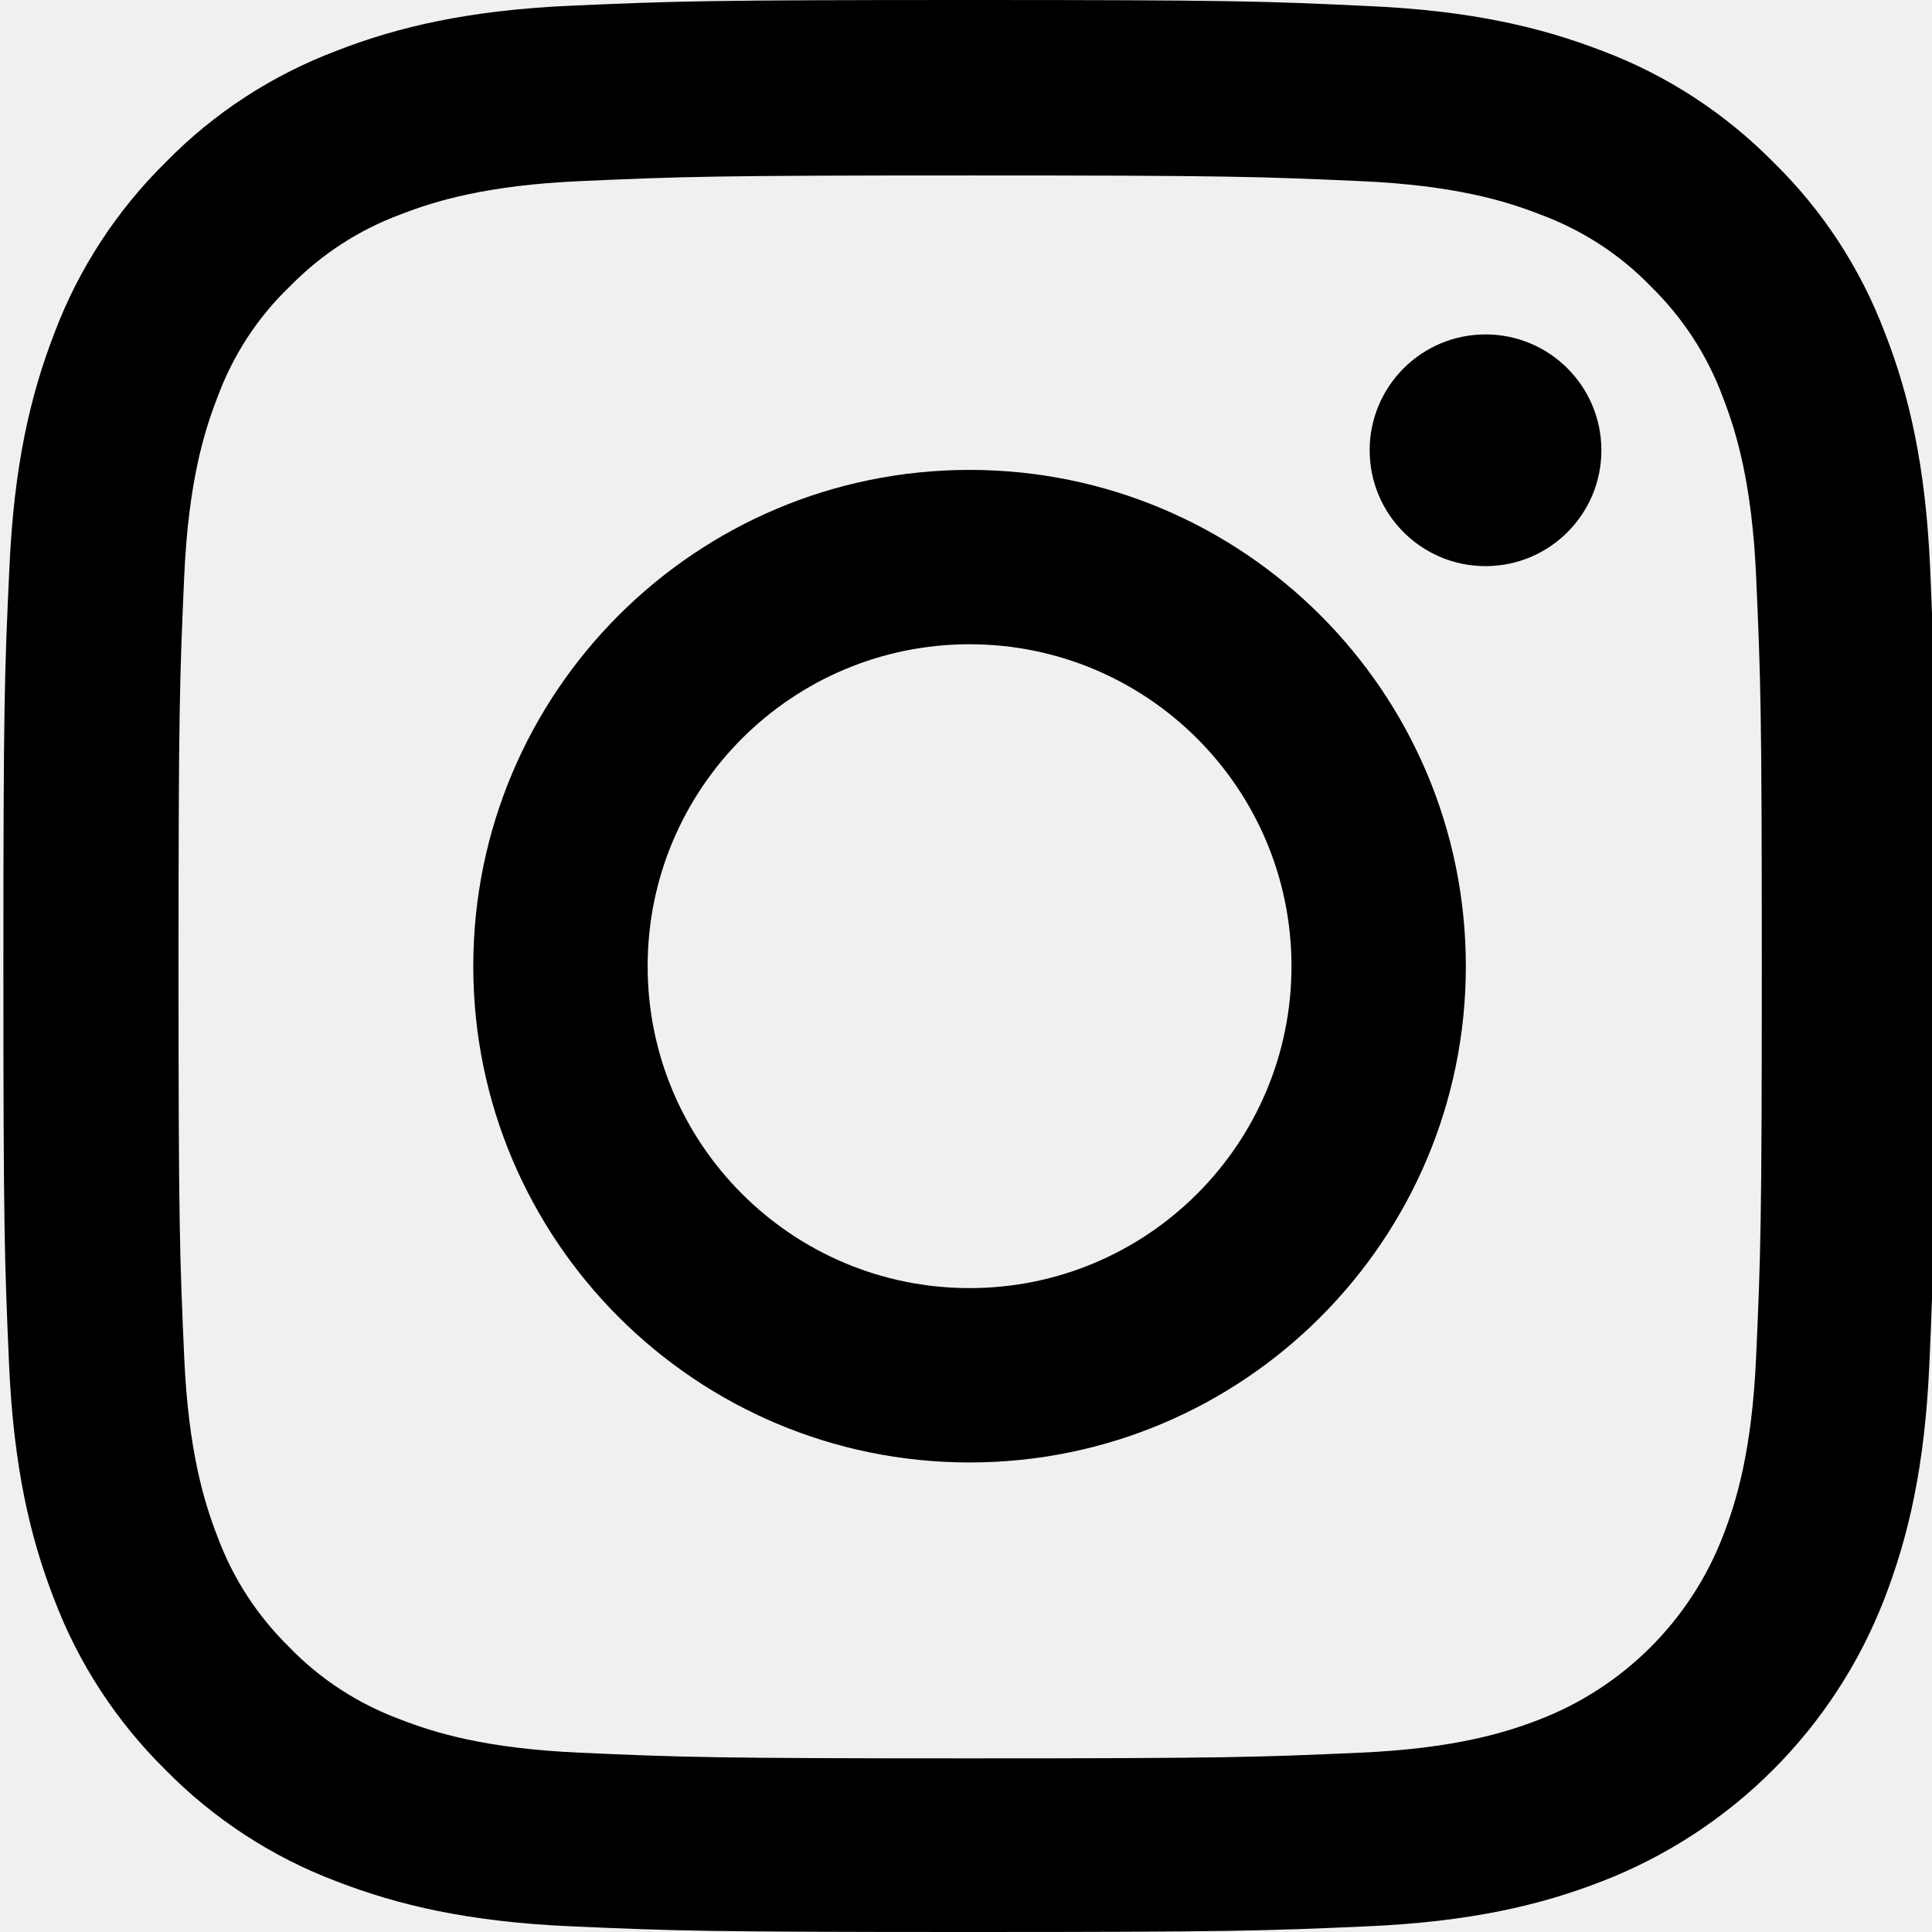
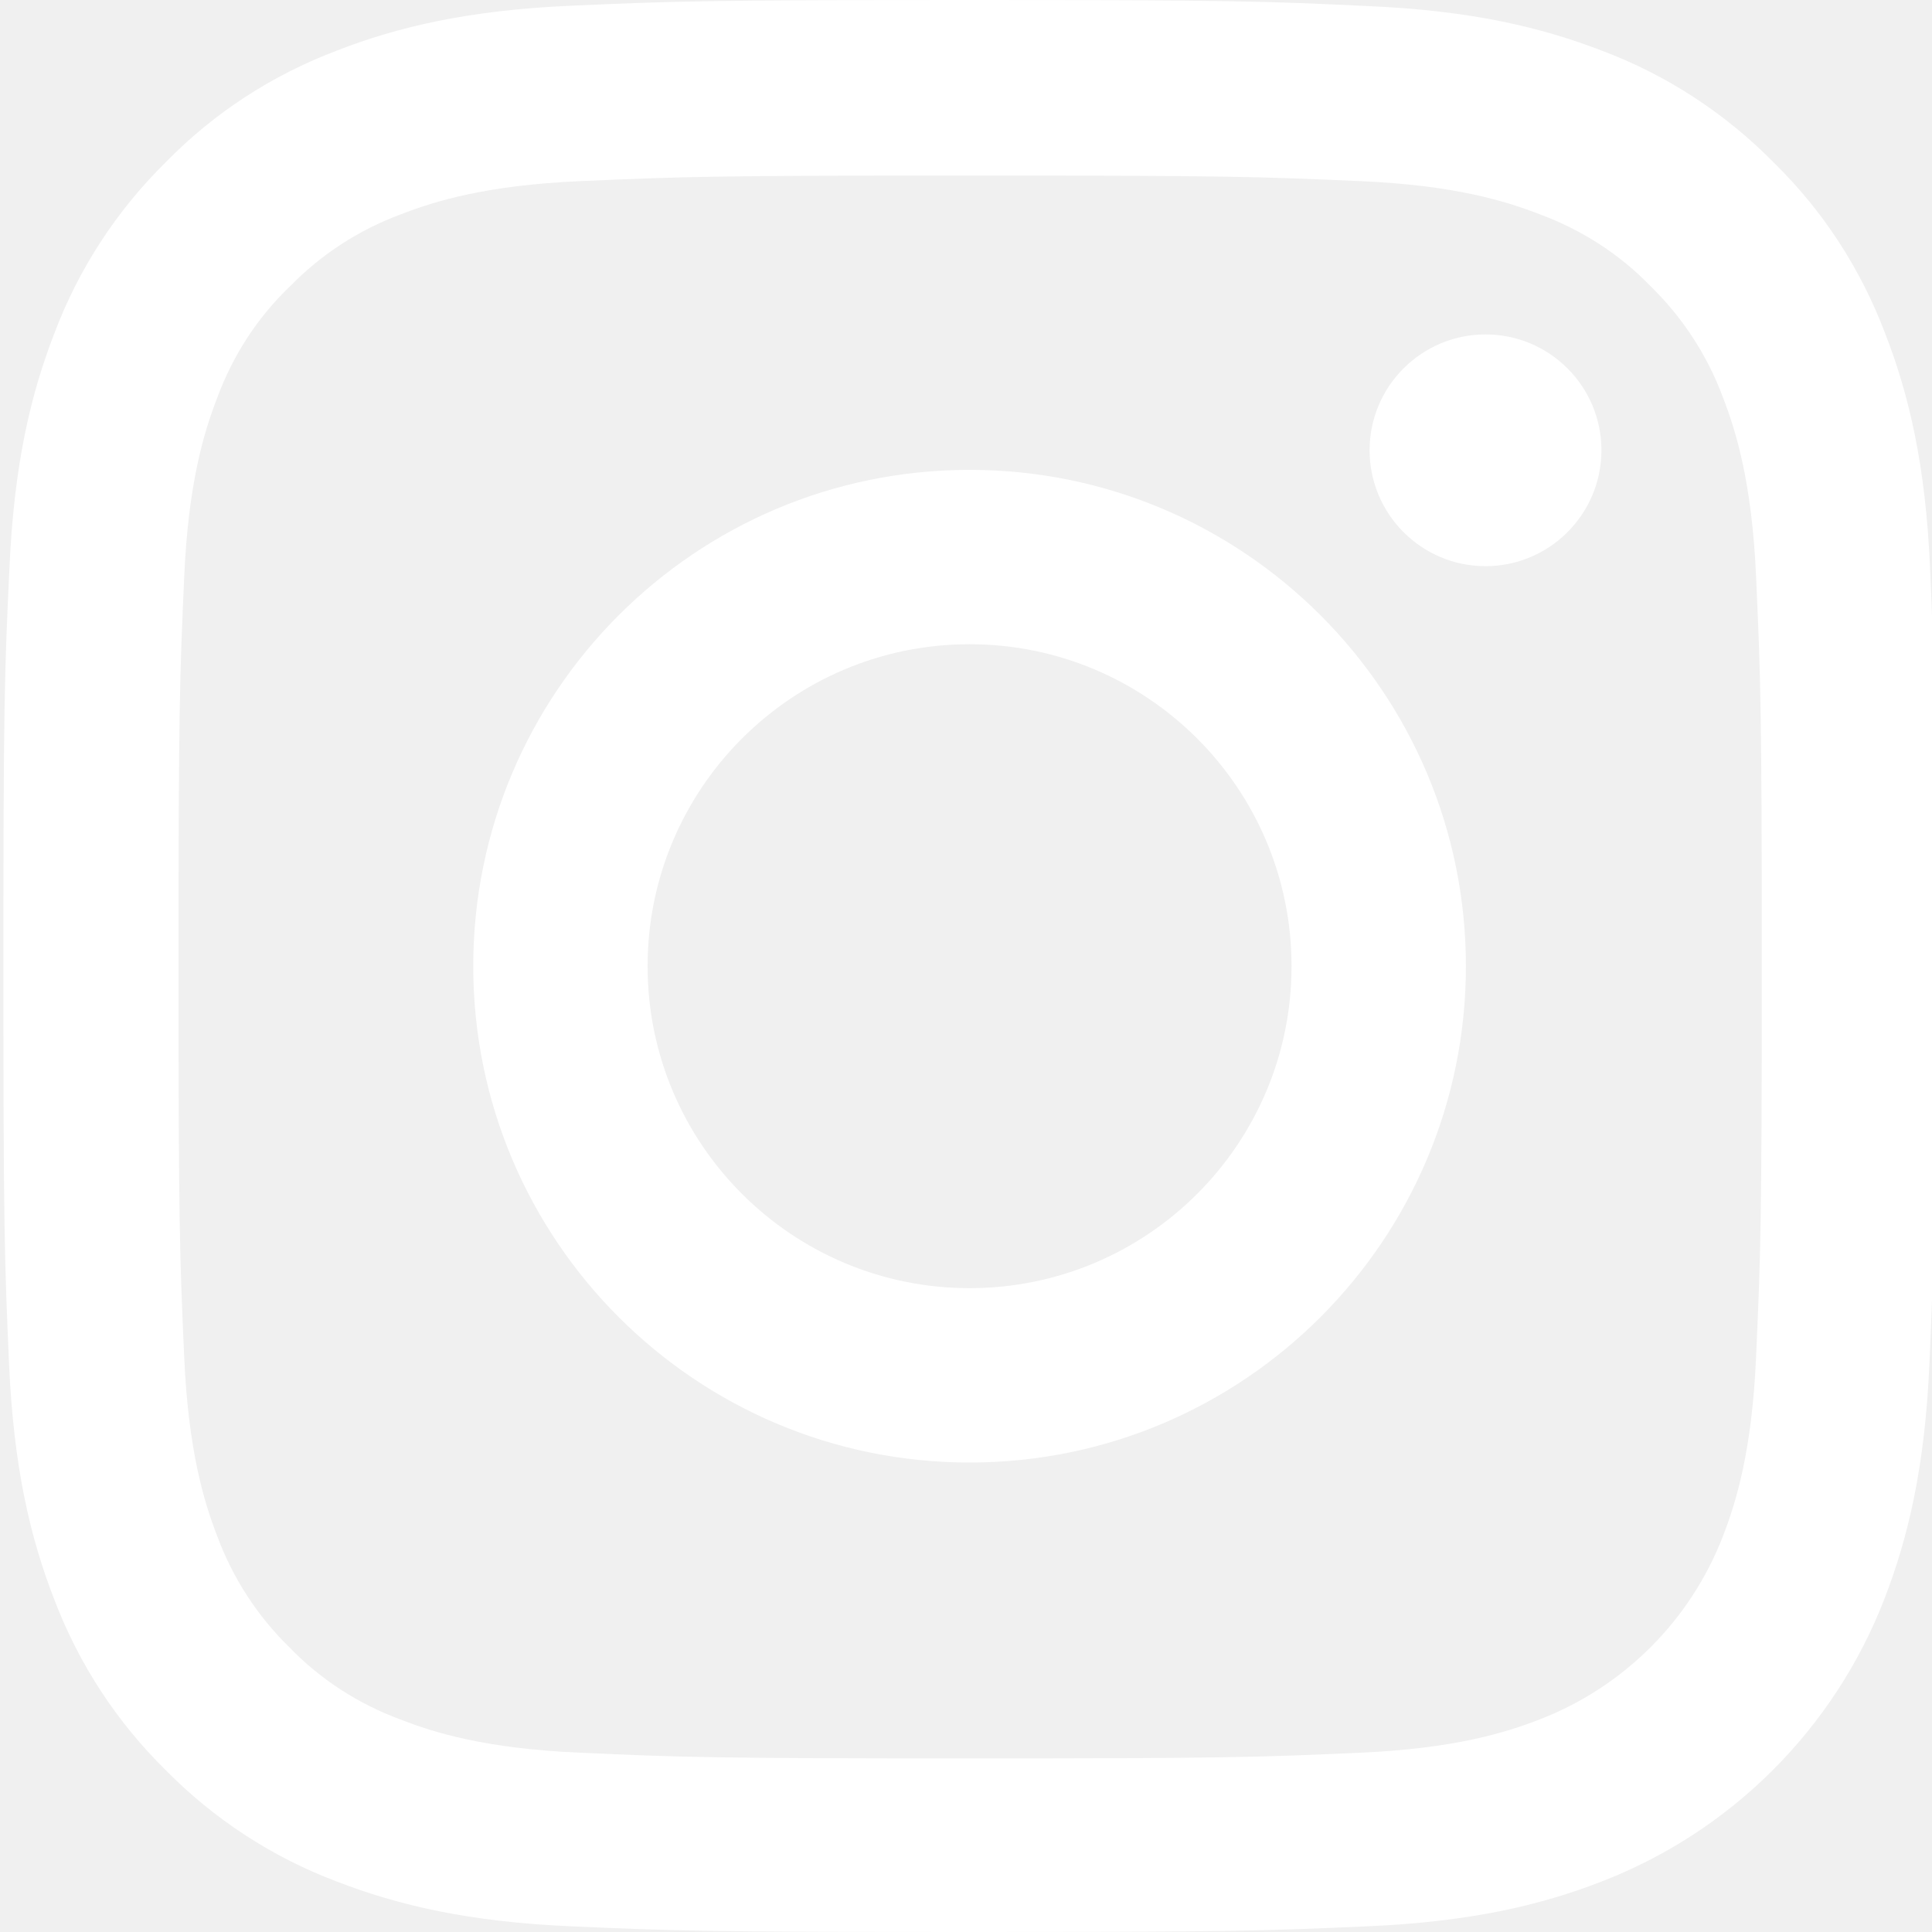
- <svg xmlns="http://www.w3.org/2000/svg" version="1.1" width="32" height="32" viewBox="0 0 32 32">
-   <path d="M31.969 9.408c-0.075-1.7-0.35-2.869-0.744-3.882-0.406-1.075-1.032-2.038-1.851-2.838-0.8-0.813-1.769-1.444-2.832-1.844-1.019-0.394-2.182-0.669-3.882-0.744-1.713-0.081-2.257-0.1-6.601-0.1s-4.888 0.019-6.595 0.094c-1.7 0.075-2.869 0.35-3.882 0.744-1.075 0.406-2.038 1.031-2.838 1.85-0.813 0.8-1.444 1.769-1.844 2.832-0.394 1.019-0.669 2.182-0.744 3.882-0.081 1.713-0.1 2.257-0.1 6.601s0.019 4.888 0.094 6.595c0.075 1.7 0.35 2.869 0.744 3.882 0.406 1.075 1.038 2.038 1.85 2.838 0.8 0.813 1.769 1.444 2.832 1.844 1.019 0.394 2.182 0.669 3.882 0.744 1.706 0.075 2.25 0.094 6.595 0.094s4.888-0.019 6.595-0.094c1.7-0.075 2.869-0.35 3.882-0.744 2.151-0.832 3.851-2.532 4.682-4.682 0.394-1.019 0.669-2.182 0.744-3.882 0.075-1.707 0.094-2.251 0.094-6.595s-0.006-4.888-0.081-6.595zM29.087 22.473c-0.069 1.563-0.331 2.407-0.55 2.969-0.538 1.394-1.644 2.5-3.038 3.038-0.563 0.219-1.413 0.481-2.969 0.55-1.688 0.075-2.194 0.094-6.464 0.094s-4.782-0.019-6.464-0.094c-1.563-0.069-2.407-0.331-2.969-0.55-0.694-0.256-1.325-0.663-1.838-1.194-0.531-0.519-0.938-1.144-1.194-1.838-0.219-0.563-0.481-1.413-0.55-2.969-0.075-1.688-0.094-2.194-0.094-6.464s0.019-4.782 0.094-6.464c0.069-1.563 0.331-2.407 0.55-2.969 0.256-0.694 0.663-1.325 1.2-1.838 0.519-0.531 1.144-0.938 1.838-1.194 0.563-0.219 1.413-0.481 2.969-0.55 1.688-0.075 2.194-0.094 6.464-0.094 4.276 0 4.782 0.019 6.464 0.094 1.563 0.069 2.407 0.331 2.969 0.55 0.694 0.256 1.325 0.662 1.838 1.194 0.531 0.519 0.938 1.144 1.194 1.838 0.219 0.563 0.481 1.413 0.55 2.969 0.075 1.688 0.094 2.194 0.094 6.464s-0.019 4.77-0.094 6.458z" />
-   <path d="M16.059 7.783c-4.538 0-8.22 3.682-8.22 8.22s3.682 8.22 8.22 8.22c4.539 0 8.22-3.682 8.22-8.22s-3.682-8.22-8.22-8.22zM16.059 21.335c-2.944 0-5.332-2.388-5.332-5.332s2.388-5.332 5.332-5.332c2.944 0 5.332 2.388 5.332 5.332s-2.388 5.332-5.332 5.332z" />
-   <path d="M26.524 7.458c0 1.060-0.859 1.919-1.919 1.919s-1.919-0.859-1.919-1.919c0-1.060 0.859-1.919 1.919-1.919s1.919 0.859 1.919 1.919z" />
+ <svg xmlns="http://www.w3.org/2000/svg" width="20" height="20" viewBox="0 0 20 20" fill="none">
+   <g clip-path="url(#clip0_1_464)">
+     <path d="M19.98 5.88C19.934 4.817 19.762 4.087 19.516 3.454C19.262 2.782 18.871 2.18 18.359 1.68C17.859 1.172 17.253 0.777 16.589 0.527C15.952 0.281 15.226 0.109 14.163 0.063C13.092 0.012 12.752 0 10.037 0C7.322 0 6.982 0.012 5.915 0.059C4.853 0.105 4.122 0.277 3.489 0.523C2.817 0.777 2.215 1.168 1.715 1.68C1.207 2.18 0.813 2.786 0.563 3.45C0.316 4.087 0.145 4.813 0.098 5.876C0.047 6.947 0.035 7.287 0.035 10.002C0.035 12.717 0.047 13.057 0.094 14.124C0.141 15.187 0.313 15.917 0.559 16.55C0.813 17.222 1.207 17.824 1.715 18.324C2.215 18.832 2.821 19.227 3.485 19.477C4.122 19.723 4.849 19.895 5.911 19.941C6.978 19.988 7.318 20 10.033 20C12.749 20 13.088 19.988 14.155 19.941C15.218 19.895 15.948 19.723 16.581 19.477C17.925 18.957 18.988 17.894 19.508 16.55C19.754 15.913 19.926 15.187 19.973 14.124C20.02 13.057 20.031 12.717 20.031 10.002C20.031 7.287 20.027 6.947 19.98 5.88ZM18.179 14.046C18.136 15.023 17.972 15.55 17.836 15.902C17.5 16.773 16.808 17.464 15.937 17.8C15.585 17.937 15.054 18.101 14.081 18.144C13.026 18.191 12.71 18.203 10.041 18.203C7.373 18.203 7.052 18.191 6.001 18.144C5.024 18.101 4.497 17.937 4.145 17.8C3.712 17.64 3.317 17.386 2.997 17.054C2.665 16.73 2.411 16.339 2.25 15.905C2.114 15.554 1.95 15.023 1.907 14.05C1.86 12.995 1.848 12.678 1.848 10.01C1.848 7.341 1.86 7.021 1.907 5.97C1.95 4.993 2.114 4.466 2.25 4.114C2.411 3.68 2.665 3.286 3.001 2.965C3.325 2.633 3.716 2.379 4.149 2.219C4.501 2.082 5.032 1.918 6.005 1.875C7.06 1.829 7.377 1.817 10.045 1.817C12.717 1.817 13.034 1.829 14.085 1.875C15.062 1.918 15.589 2.082 15.941 2.219C16.374 2.379 16.769 2.633 17.089 2.965C17.421 3.29 17.675 3.68 17.836 4.114C17.972 4.466 18.136 4.997 18.179 5.97C18.226 7.025 18.238 7.341 18.238 10.01C18.238 12.678 18.226 12.991 18.179 14.046Z" fill="white" />
+     <path d="M10.037 4.864C7.201 4.864 4.899 7.165 4.899 10.002C4.899 12.838 7.201 15.14 10.037 15.14C12.874 15.14 15.175 12.838 15.175 10.002C15.175 7.165 12.874 4.864 10.037 4.864ZM10.037 13.335C8.197 13.335 6.704 11.842 6.704 10.002C6.704 8.162 8.197 6.669 10.037 6.669C11.877 6.669 13.37 8.162 13.37 10.002C13.37 11.842 11.877 13.335 10.037 13.335Z" fill="white" />
+     <path d="M16.578 4.661C16.578 5.323 16.04 5.861 15.378 5.861C14.716 5.861 14.178 5.323 14.178 4.661C14.178 3.999 14.716 3.462 15.378 3.462C16.04 3.462 16.578 3.999 16.578 4.661Z" fill="white" />
+   </g>
+   <defs>
+     <clipPath id="clip0_1_464">
+       <rect width="20" height="20" fill="white" />
+     </clipPath>
+   </defs>
</svg>
